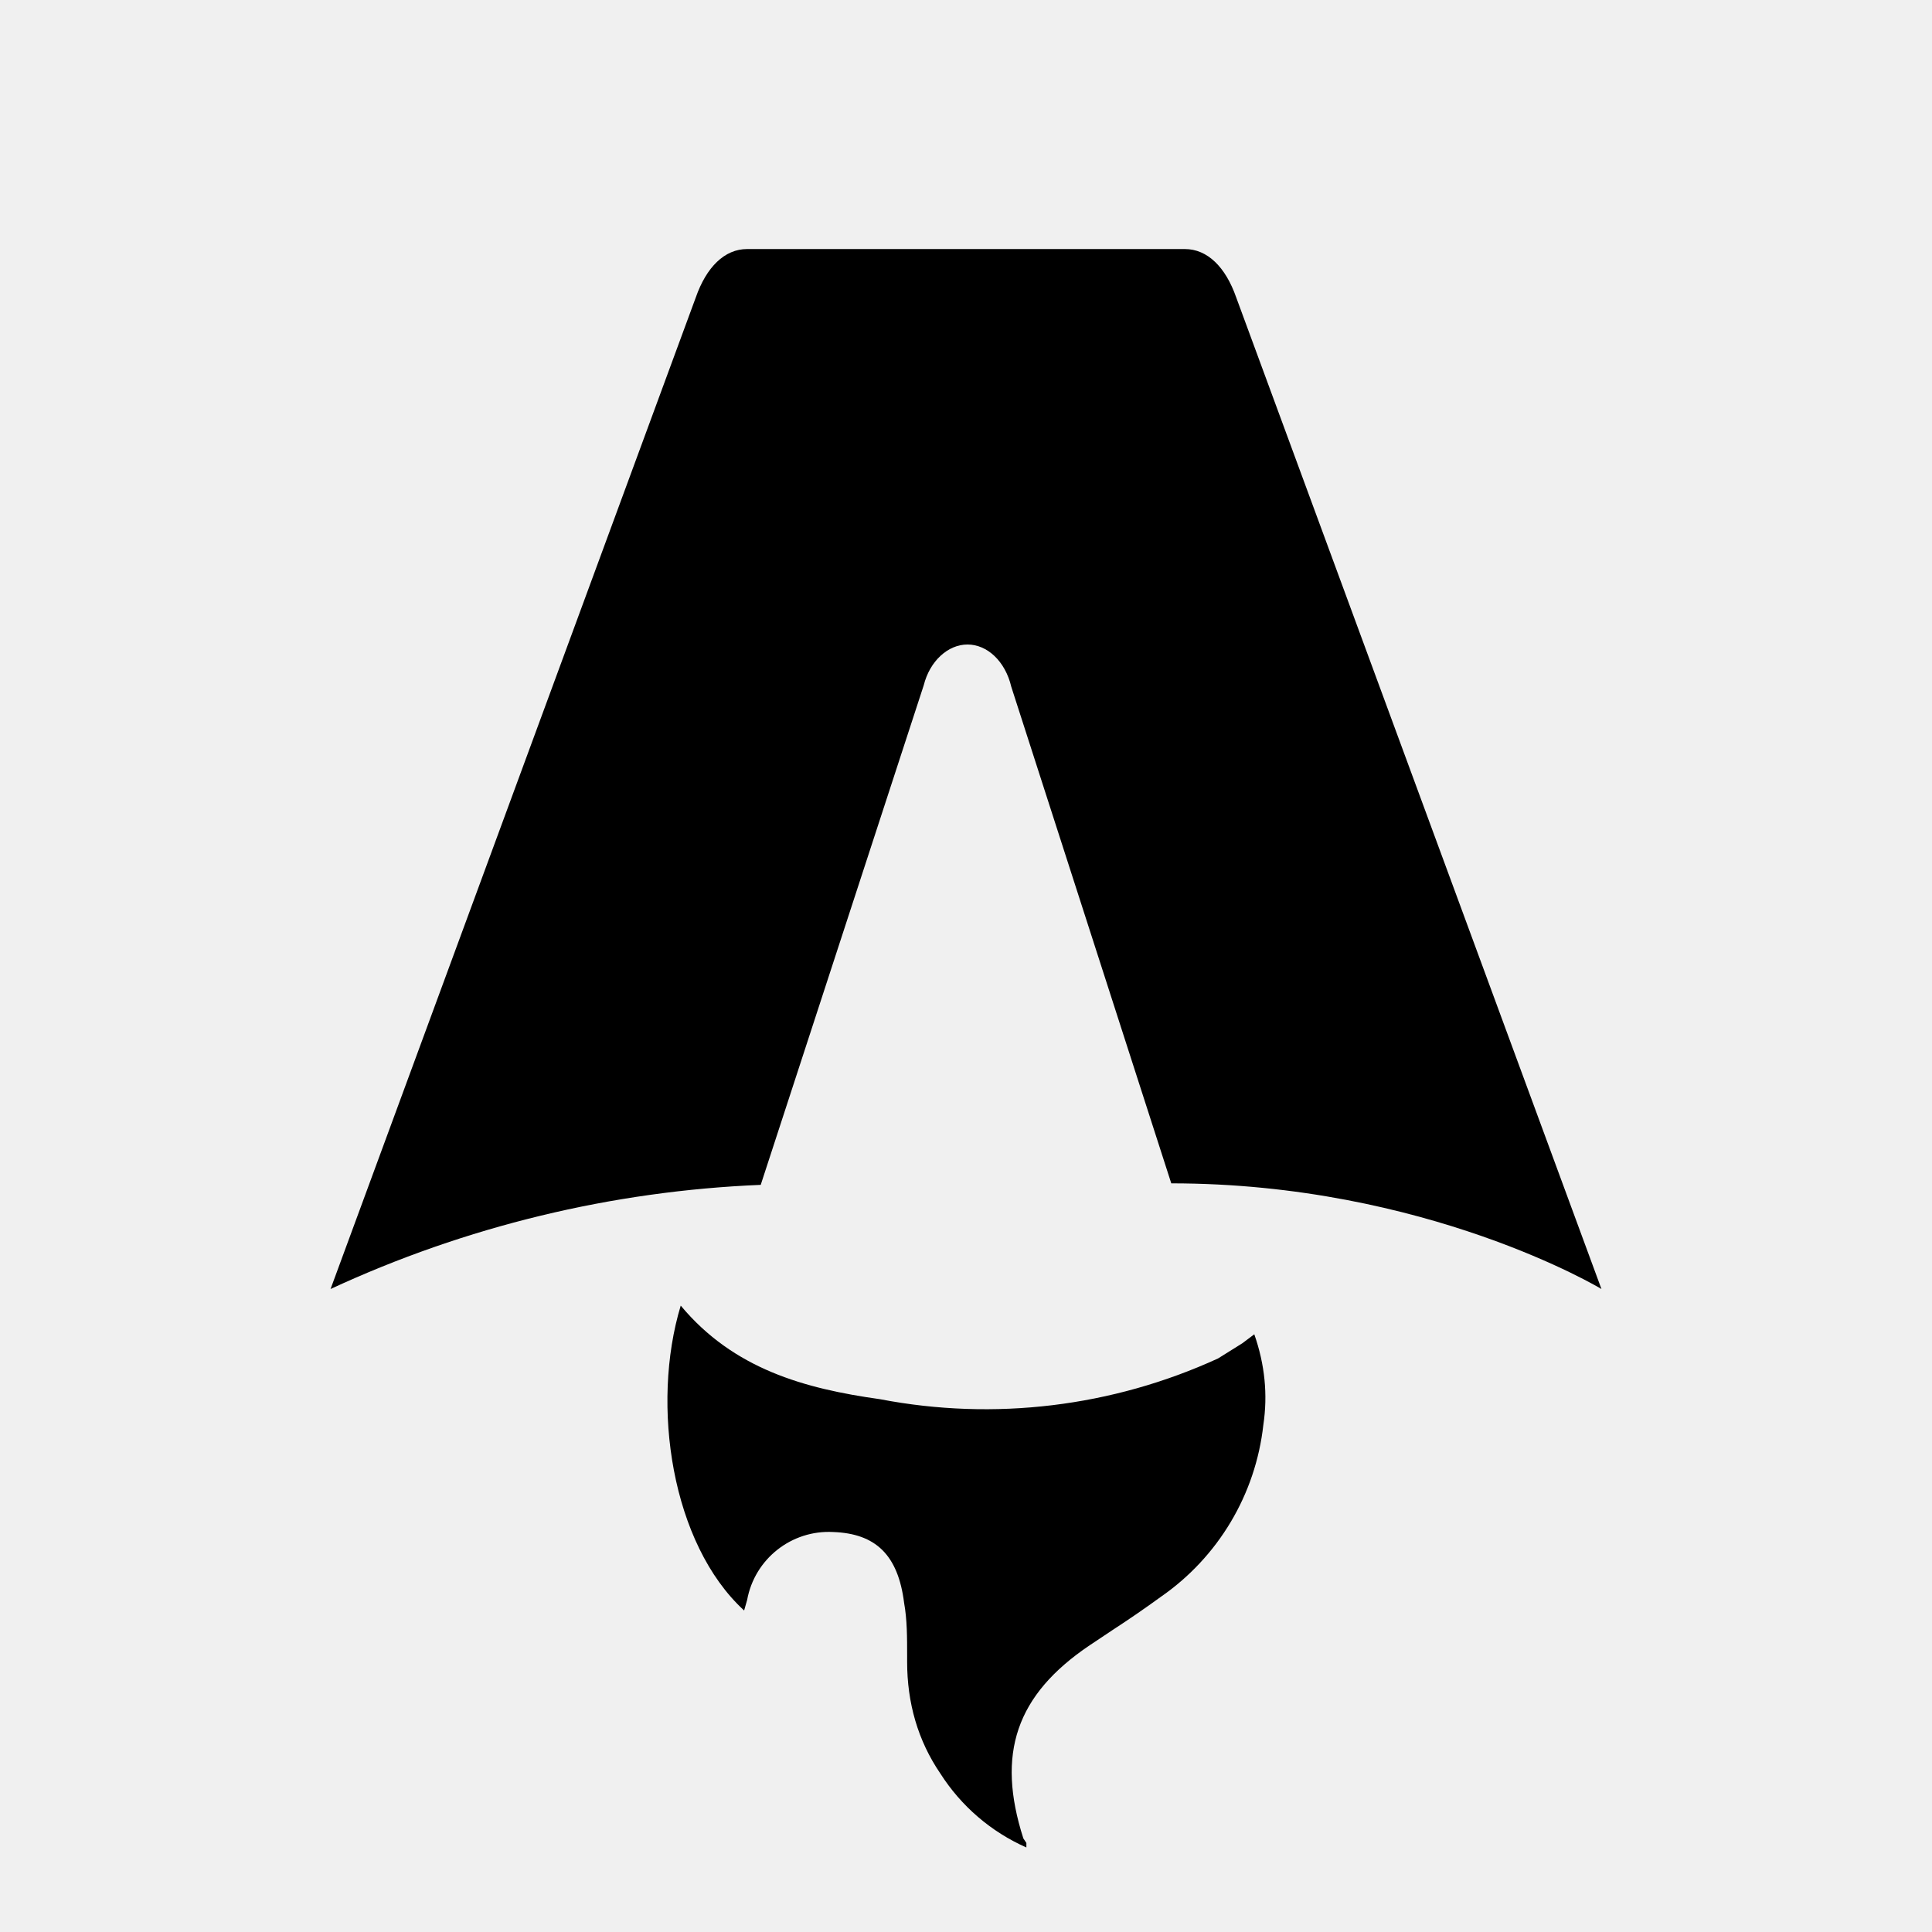
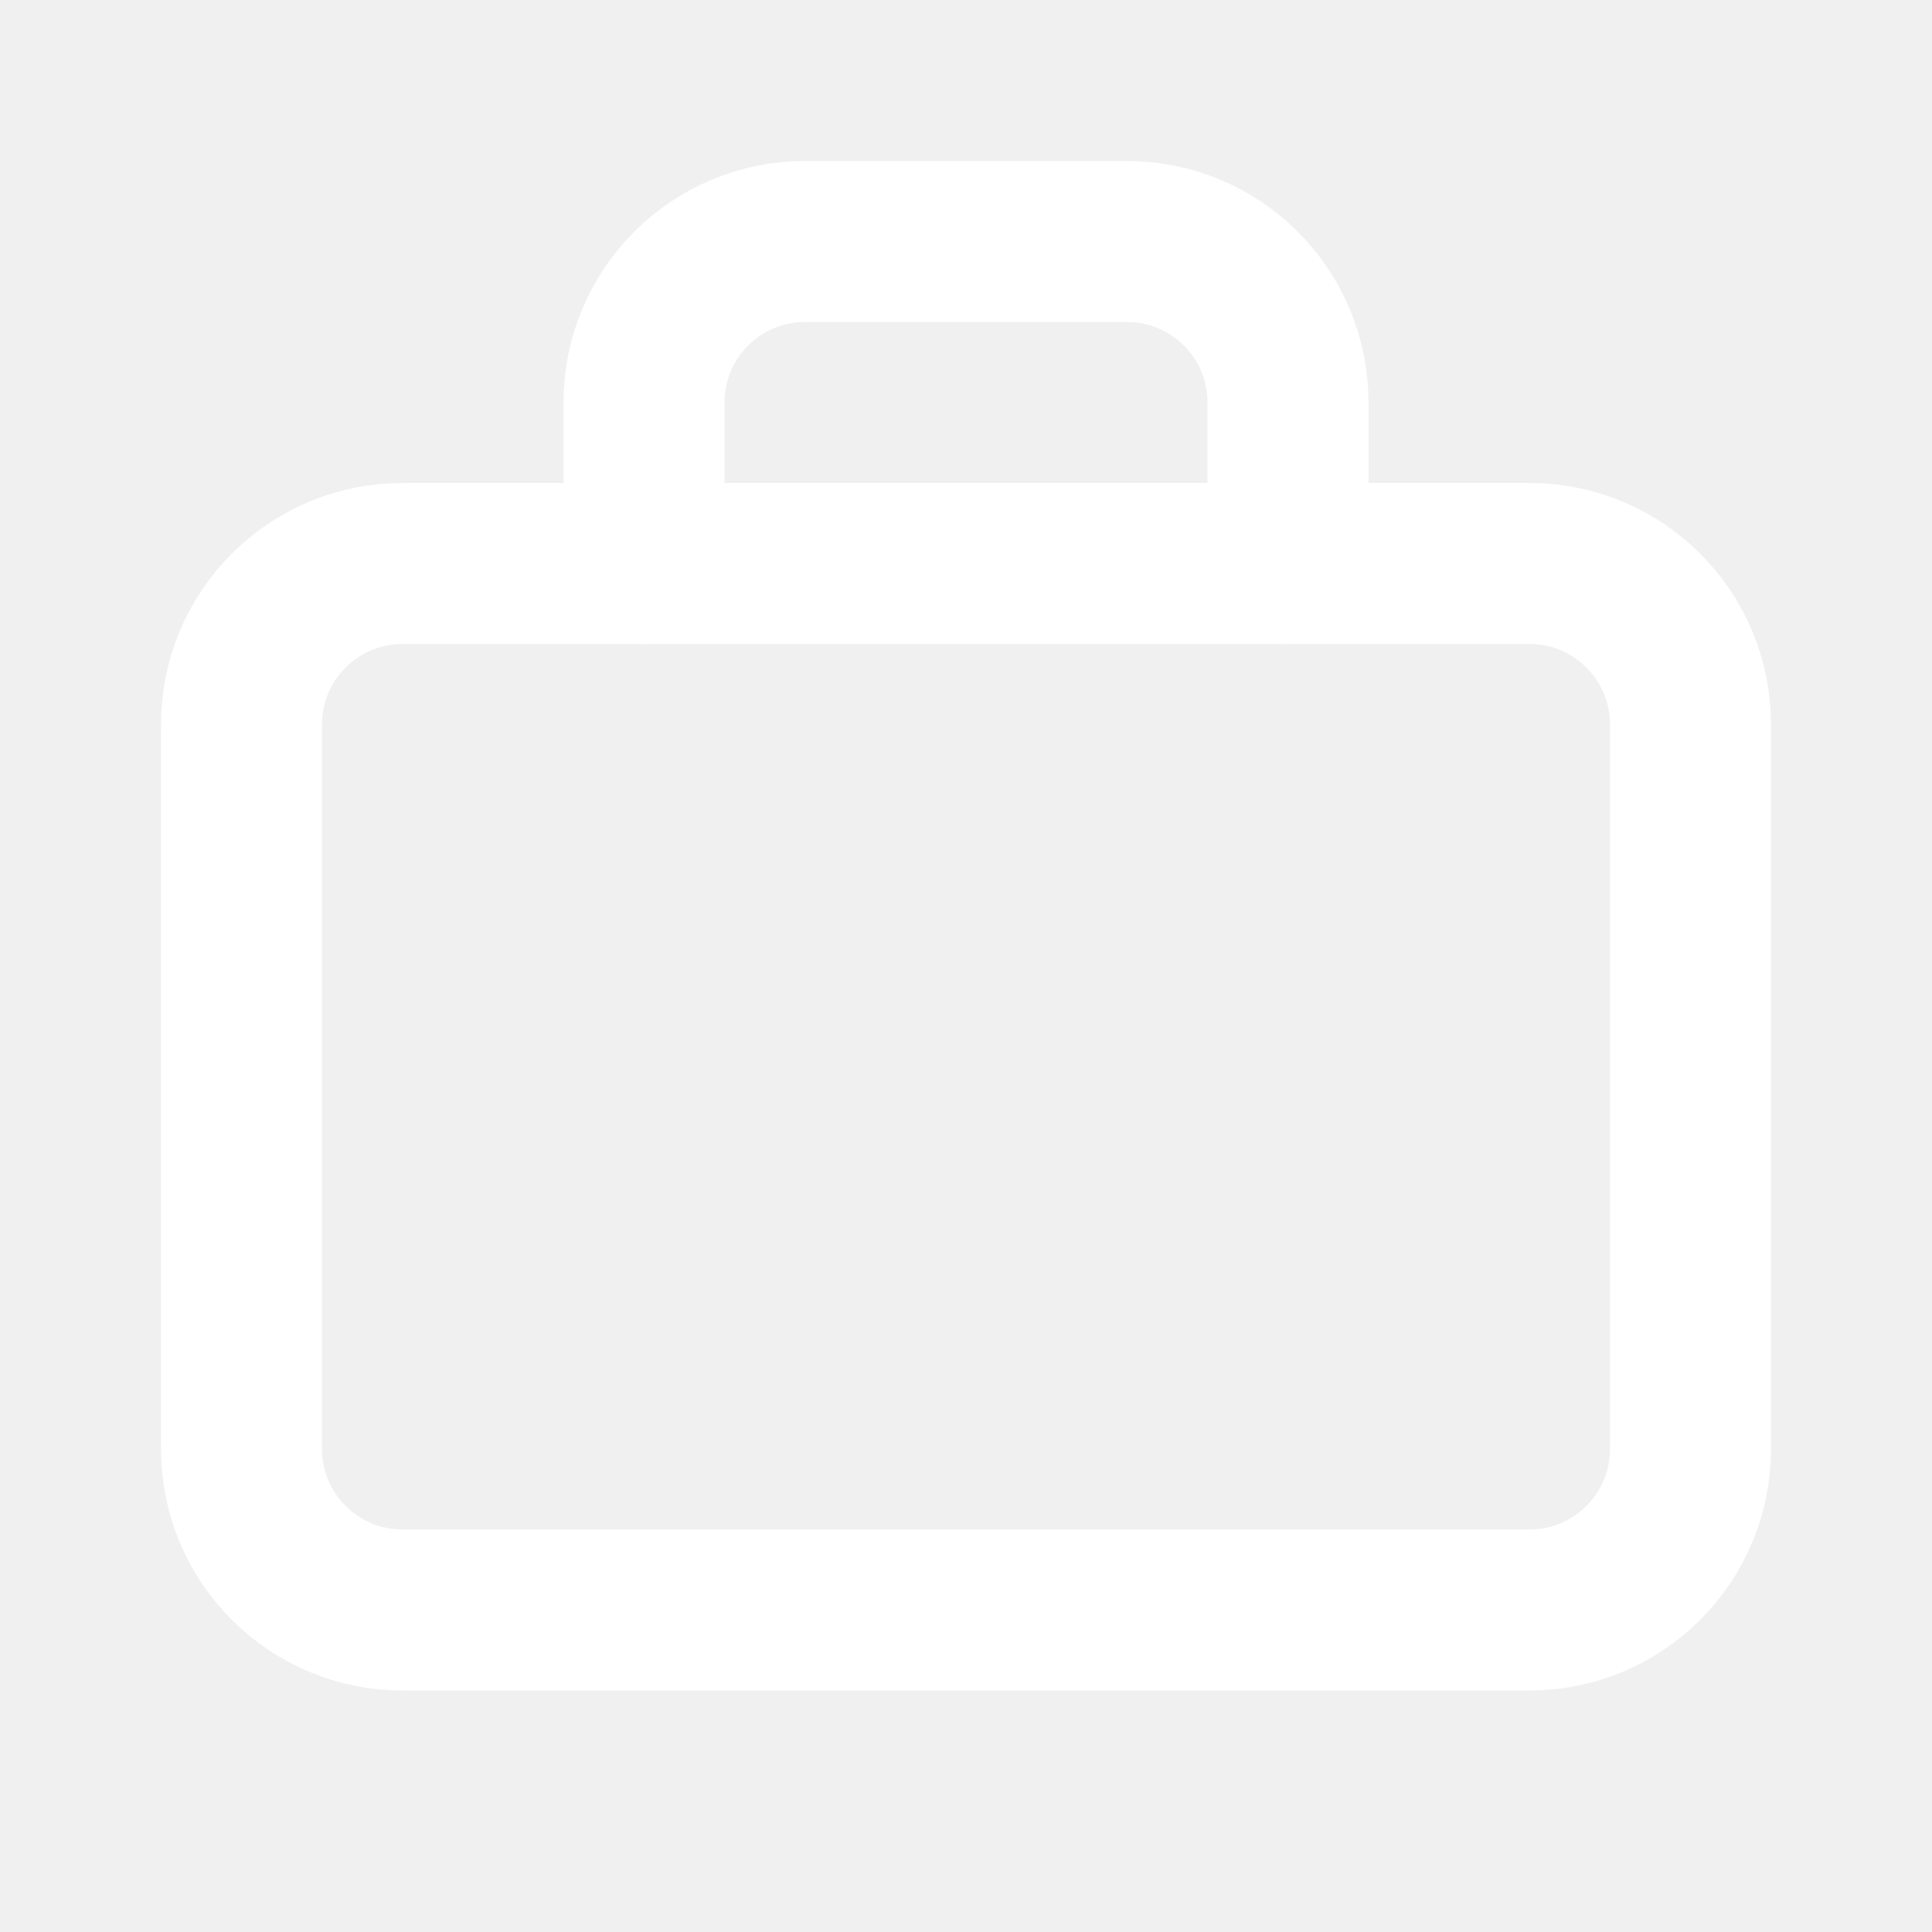
- <svg xmlns="http://www.w3.org/2000/svg" fill="none" viewBox="0 0 128 128">
-   <path d="M50.4 78.5a75.1 75.1 0 0 0-28.5 6.9l24.2-65.7c.7-2 1.9-3.2 3.4-3.2h29c1.5 0 2.7 1.2 3.4 3.2l24.2 65.7s-11.6-7-28.5-7L67 45.5c-.4-1.7-1.6-2.8-2.9-2.8-1.3 0-2.5 1.1-2.9 2.7L50.4 78.5Zm-1.1 28.2Zm-4.2-20.2c-2 6.6-.6 15.8 4.2 20.2a17.5 17.5 0 0 1 .2-.7 5.5 5.5 0 0 1 5.7-4.5c2.8.1 4.3 1.5 4.7 4.7.2 1.1.2 2.3.2 3.5v.4c0 2.7.7 5.2 2.2 7.4a13 13 0 0 0 5.7 4.9v-.3l-.2-.3c-1.8-5.6-.5-9.5 4.4-12.8l1.5-1a73 73 0 0 0 3.2-2.2 16 16 0 0 0 6.8-11.4c.3-2 .1-4-.6-6l-.8.6-1.6 1a37 37 0 0 1-22.4 2.7c-5-.7-9.7-2-13.2-6.2Z" />
-   <style>
-         path { fill: #000; }
-         @media (prefers-color-scheme: dark) {
-             path { fill: #FFF; }
-         }
-     </style>
+ <svg xmlns="http://www.w3.org/2000/svg" width="24" height="24" viewBox="0 0 24 24" fill="none" stroke="#FFF" stroke-width="2" stroke-linecap="round" stroke-linejoin="round" class="icon icon-tabler icons-tabler-outline icon-tabler-briefcase-2">
+   <path stroke="none" d="M0 0h24v24H0z" fill="none" />
+   <path d="M3 9a2 2 0 0 1 2 -2h14a2 2 0 0 1 2 2v9a2 2 0 0 1 -2 2h-14a2 2 0 0 1 -2 -2v-9z" />
+   <path d="M8 7v-2a2 2 0 0 1 2 -2h4a2 2 0 0 1 2 2v2" />
</svg>
